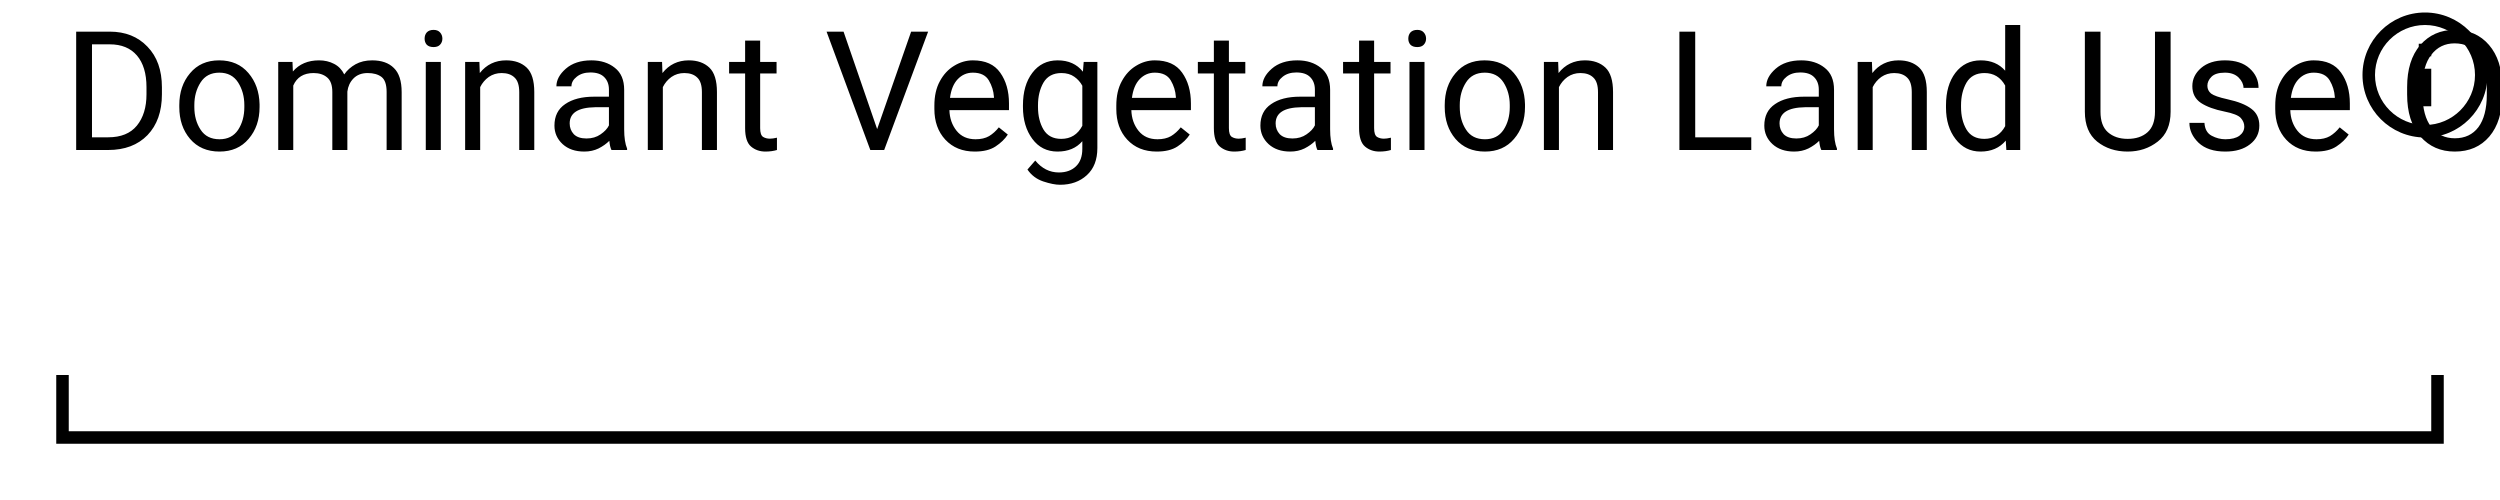
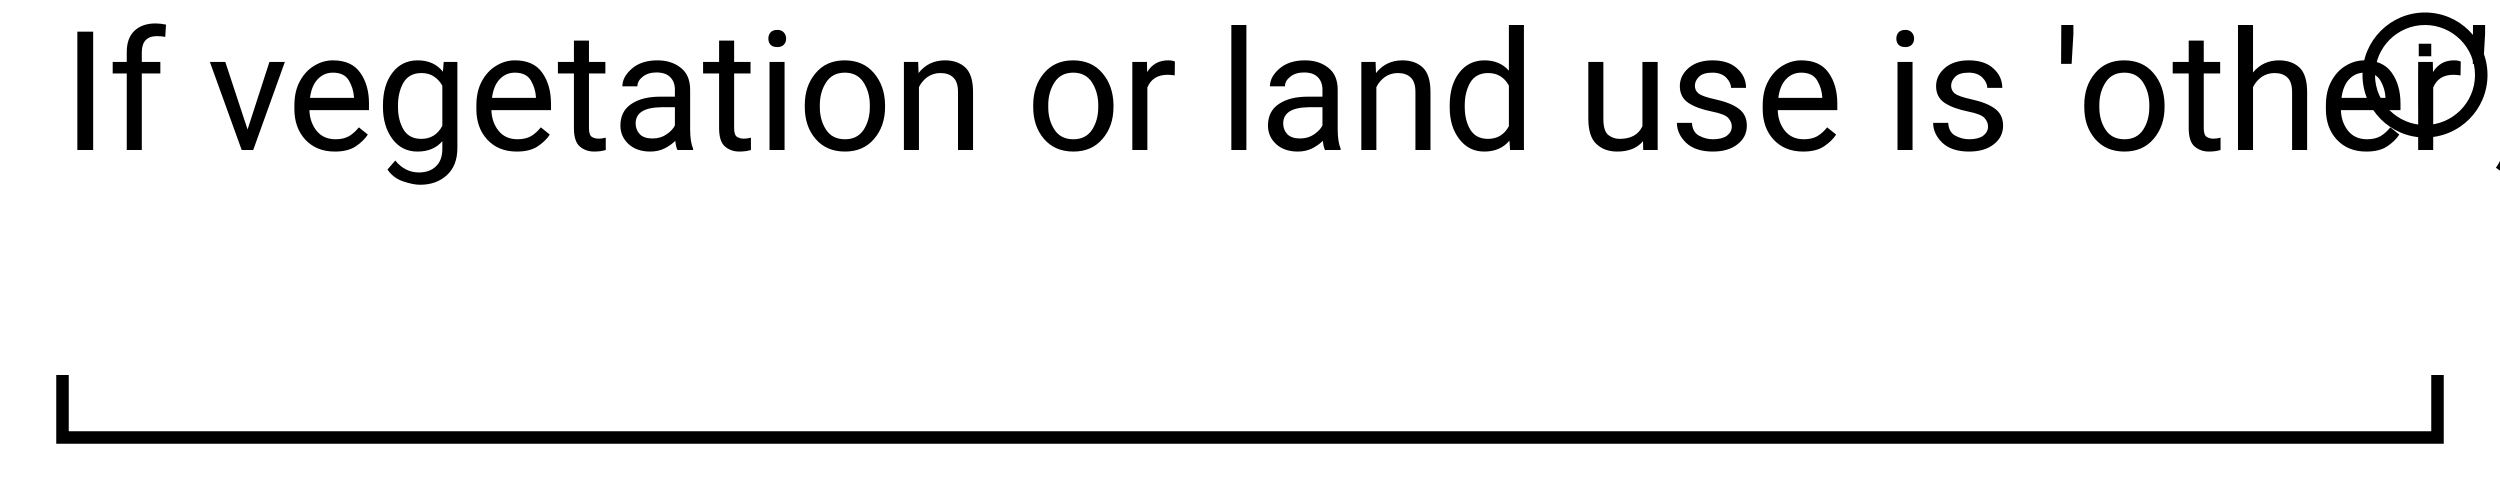
<svg xmlns="http://www.w3.org/2000/svg" width="200" height="40" version="1.1">
  <style>
@font-face {
    font-family: 'Roboto';
    src: url('/usr/share/fonts/truetype/roboto/Roboto.ttf') format('truetype');
    font-weight: normal;
    font-style: normal;
}

</style>
  <rect x="0" y="0" width="200" height="40" fill="white" stroke-width="0" />
  <path d="M 5 30 L 5 35 L 195 35 L 195 30" stroke="black" fill="white" stroke-width="1" />
-   <text x="5" y="12" font-family="Roboto" font-size="10pt" fill="black"> Dominant Vegetation Land Use Other </text>
+   <text x="5" y="12" font-family="Roboto" font-size="10pt" fill="black"> If vegetation or land use is 'other', please explain. </text>
stroke black
fill black
stroke-width 0
stroke-opacity 0
font-size 16
<g transform="translate(188,0) scale(.5)">
    <path width="20" height="20" x="160" y="4" d="M11,9H13V7H11M12,20C7.59,20 4,16.41 4,12C4,7.59 7.59,4 12,4C16.41,4 20,7.59 20,12C20,16.41 16.41,20 12,20M12,2A10,10 0 0,0 2,12A10,10 0 0,0 12,22A10,10 0 0,0 22,12A10,10 0 0,0 12,2M11,17H13V11H11V17Z" />
  </g>
</svg>
